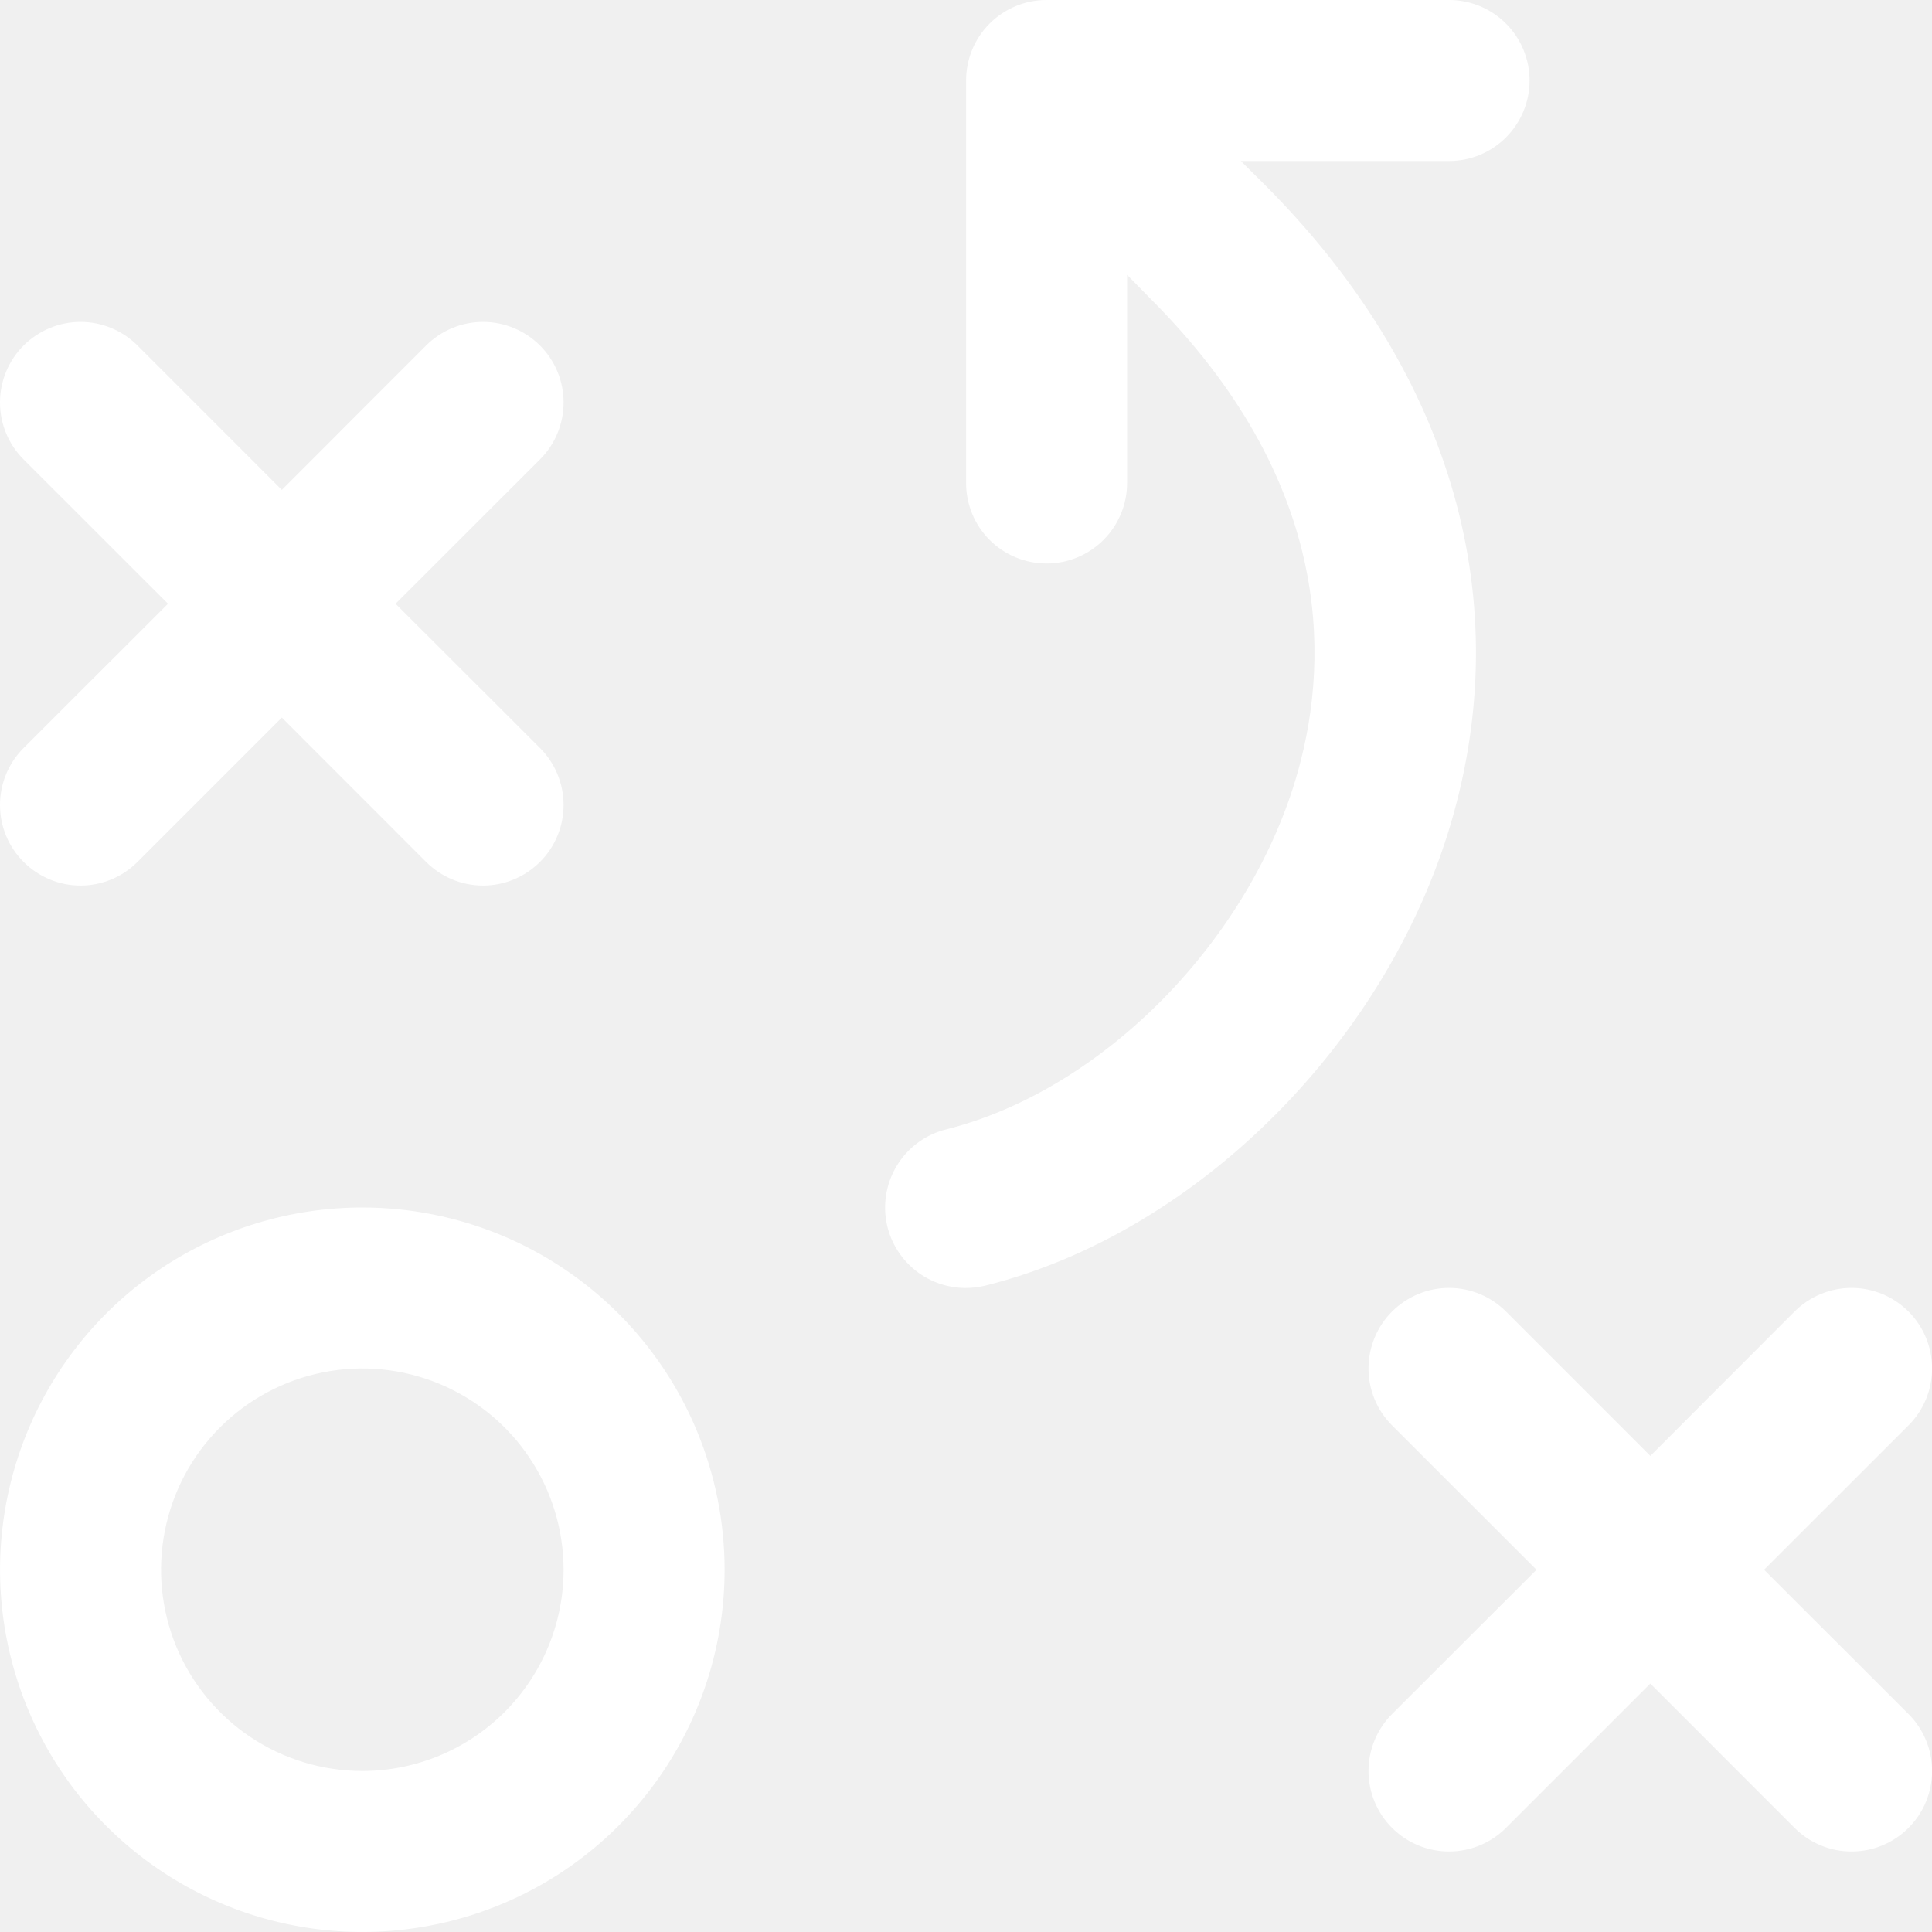
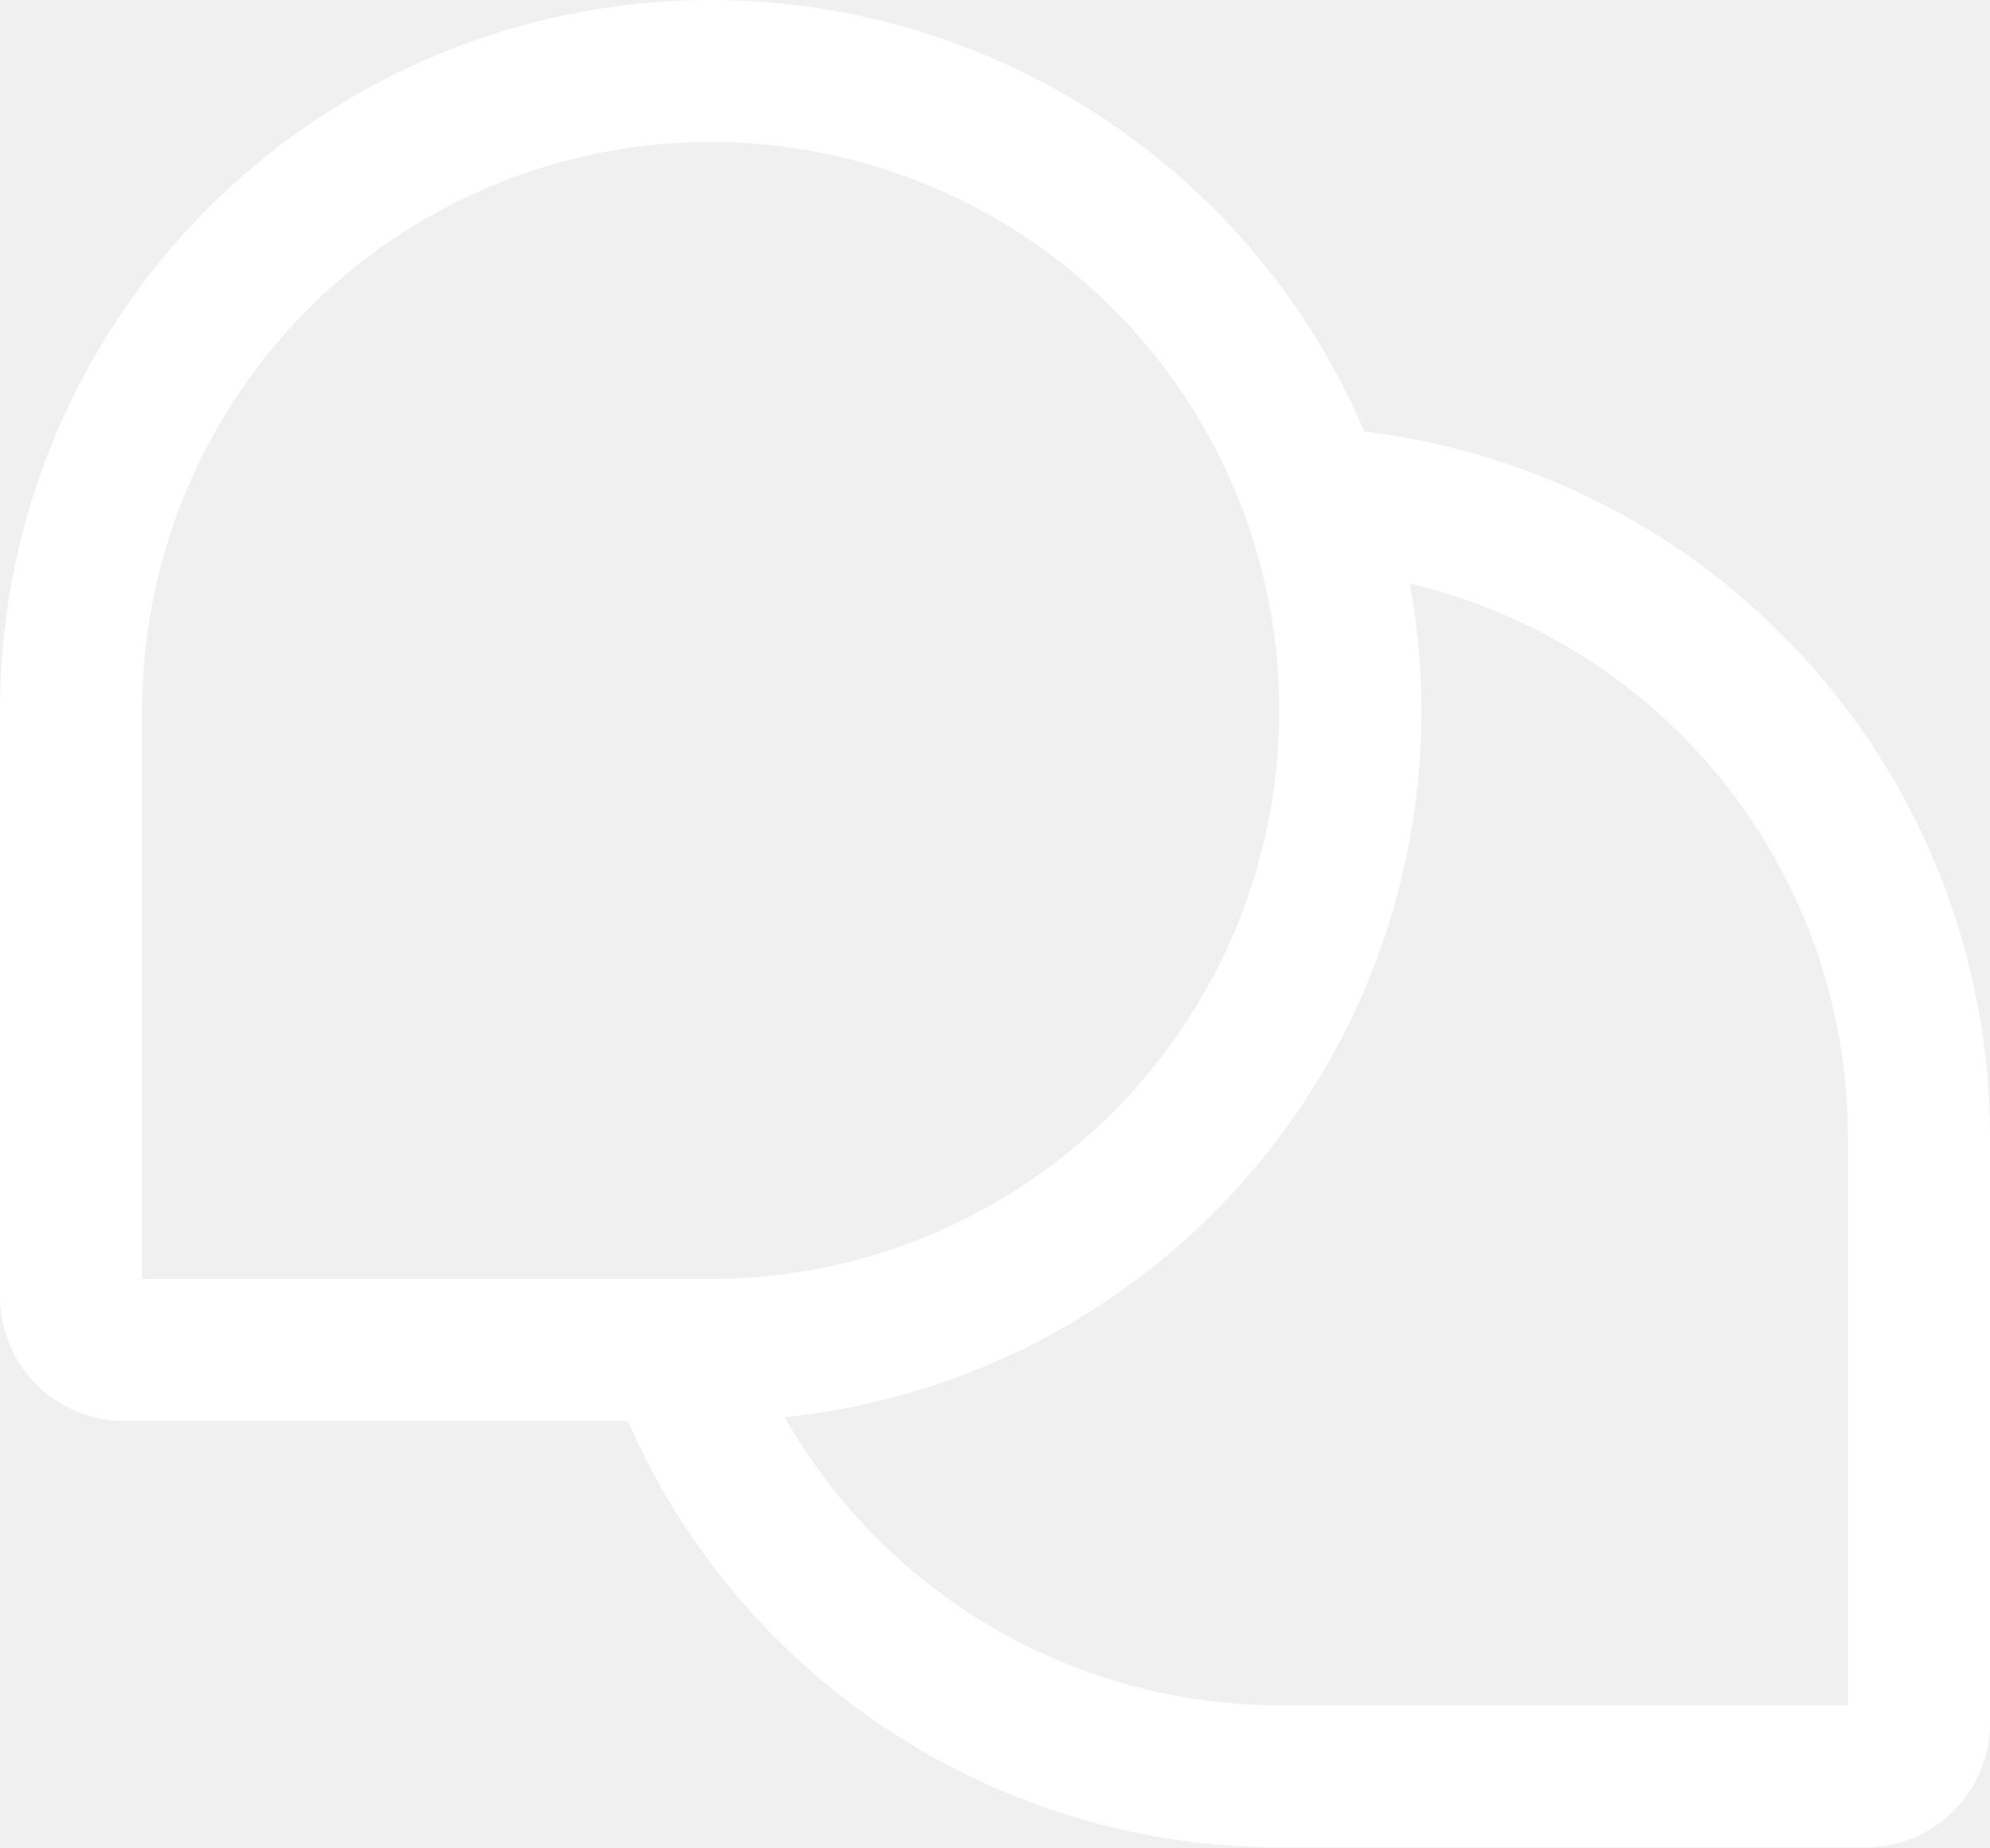
- <svg xmlns="http://www.w3.org/2000/svg" width="24" height="24" viewBox="0 0 24 24" fill="none">
-   <path d="M4.501 15C3.611 15 2.741 15.264 2 15.758C1.26 16.253 0.684 16.956 0.343 17.778C0.003 18.6 -0.087 19.505 0.087 20.378C0.261 21.251 0.689 22.053 1.319 22.682C1.948 23.311 2.75 23.74 3.623 23.913C4.496 24.087 5.4 23.998 6.223 23.657C7.045 23.317 7.748 22.74 8.242 22C8.737 21.26 9.001 20.39 9.001 19.5C9.001 18.306 8.526 17.162 7.683 16.318C6.839 15.474 5.694 15 4.501 15ZM4.501 22C4.006 22 3.523 21.853 3.112 21.579C2.701 21.304 2.38 20.913 2.191 20.457C2.002 20 1.952 19.497 2.049 19.012C2.145 18.527 2.383 18.082 2.733 17.732C3.082 17.383 3.528 17.144 4.013 17.048C4.498 16.951 5 17.001 5.457 17.19C5.914 17.38 6.305 17.7 6.579 18.111C6.854 18.522 7.001 19.006 7.001 19.5C7.001 20.163 6.737 20.799 6.268 21.268C5.799 21.736 5.164 22 4.501 22ZM0.293 9.292L2.087 7.5L0.293 5.707C0.105 5.52 -3.95423e-09 5.265 0 5C3.95423e-09 4.735 0.105 4.48 0.293 4.292C0.481 4.105 0.735 3.999 1.001 3.999C1.266 3.999 1.52 4.105 1.708 4.292L3.501 6.086L5.293 4.292C5.481 4.105 5.735 3.999 6.001 3.999C6.266 3.999 6.52 4.105 6.708 4.292C6.896 4.48 7.001 4.735 7.001 5C7.001 5.265 6.896 5.52 6.708 5.707L4.914 7.5L6.708 9.292C6.896 9.48 7.001 9.735 7.001 10C7.001 10.265 6.896 10.52 6.708 10.707C6.52 10.895 6.266 11.001 6.001 11.001C5.735 11.001 5.481 10.895 5.293 10.707L3.501 8.914L1.708 10.707C1.52 10.895 1.266 11.001 1.001 11.001C0.735 11.001 0.481 10.895 0.293 10.707C0.105 10.52 3.95423e-09 10.265 0 10C-3.95423e-09 9.735 0.105 9.48 0.293 9.292ZM23.708 21.292C23.801 21.385 23.875 21.496 23.925 21.617C23.975 21.738 24.001 21.869 24.001 22C24.001 22.131 23.975 22.261 23.925 22.383C23.875 22.504 23.801 22.614 23.708 22.707C23.615 22.8 23.505 22.874 23.384 22.924C23.262 22.975 23.132 23 23.001 23C22.869 23 22.739 22.975 22.618 22.924C22.496 22.874 22.386 22.8 22.293 22.707L20.501 20.914L18.708 22.707C18.52 22.895 18.266 23 18.001 23C17.735 23 17.481 22.895 17.293 22.707C17.105 22.52 17 22.265 17 22C17 21.735 17.105 21.48 17.293 21.292L19.087 19.5L17.293 17.707C17.105 17.52 17 17.265 17 17C17 16.735 17.105 16.48 17.293 16.292C17.481 16.105 17.735 15.999 18.001 15.999C18.266 15.999 18.52 16.105 18.708 16.292L20.501 18.086L22.293 16.292C22.481 16.105 22.735 15.999 23.001 15.999C23.266 15.999 23.52 16.105 23.708 16.292C23.896 16.48 24.001 16.735 24.001 17C24.001 17.265 23.896 17.52 23.708 17.707L21.914 19.5L23.708 21.292ZM18.059 10.104C17.287 12.895 14.894 15.307 12.243 15.97C12.161 15.99 12.077 16 11.993 16C11.749 15.999 11.514 15.91 11.332 15.748C11.149 15.586 11.032 15.364 11.002 15.121C10.973 14.88 11.033 14.635 11.171 14.434C11.309 14.233 11.515 14.089 11.752 14.03C13.706 13.541 15.546 11.666 16.127 9.57C16.526 8.132 16.529 5.945 14.288 3.707L14.001 3.414V6C14.001 6.265 13.895 6.52 13.708 6.707C13.52 6.895 13.266 7 13.001 7C12.735 7 12.481 6.895 12.293 6.707C12.106 6.52 12.001 6.265 12.001 6V1C12.001 0.735 12.106 0.48 12.293 0.293C12.481 0.105 12.735 -6.10352e-05 13.001 -6.10352e-05H18.001C18.266 -6.10352e-05 18.52 0.105 18.708 0.293C18.895 0.48 19.001 0.735 19.001 1C19.001 1.265 18.895 1.52 18.708 1.707C18.52 1.895 18.266 2 18.001 2H15.414L15.708 2.292C17.988 4.574 18.823 7.347 18.059 10.104Z" fill="white" />
+ <svg xmlns="http://www.w3.org/2000/svg" width="28" height="26" viewBox="0 0 28 26" fill="none">
+   <path d="M19.196 6.072C18.291 3.953 16.682 2.212 14.642 1.143C12.601 0.073 10.253 -0.259 7.996 0.203C5.739 0.665 3.71 1.892 2.253 3.676C0.796 5.461 0 7.694 0 9.998V18.248C0 18.712 0.184 19.158 0.513 19.486C0.841 19.814 1.286 19.998 1.75 19.998H8.834C9.614 21.78 10.896 23.297 12.524 24.362C14.152 25.428 16.055 25.996 18 25.998H26.25C26.714 25.998 27.159 25.814 27.487 25.486C27.816 25.158 28 24.712 28 24.248V15.998C28 13.554 27.104 11.194 25.481 9.365C23.859 7.536 21.623 6.365 19.196 6.072ZM2 9.998C2 8.416 2.469 6.869 3.348 5.554C4.227 4.238 5.477 3.213 6.939 2.607C8.4 2.002 10.009 1.843 11.561 2.152C13.113 2.461 14.538 3.223 15.657 4.341C16.776 5.46 17.538 6.886 17.846 8.438C18.155 9.989 17.997 11.598 17.391 13.06C16.785 14.522 15.76 15.771 14.445 16.65C13.129 17.529 11.582 17.998 10 17.998H2V9.998ZM26 23.998H18C16.585 23.997 15.196 23.621 13.974 22.909C12.752 22.197 11.739 21.174 11.04 19.945C12.41 19.802 13.735 19.379 14.933 18.7C16.131 18.021 17.176 17.102 18.002 16.001C18.828 14.899 19.418 13.638 19.734 12.298C20.049 10.958 20.085 9.567 19.837 8.212C21.592 8.626 23.154 9.62 24.273 11.033C25.392 12.447 26 14.196 26 15.998V23.998Z" fill="white" />
</svg>
